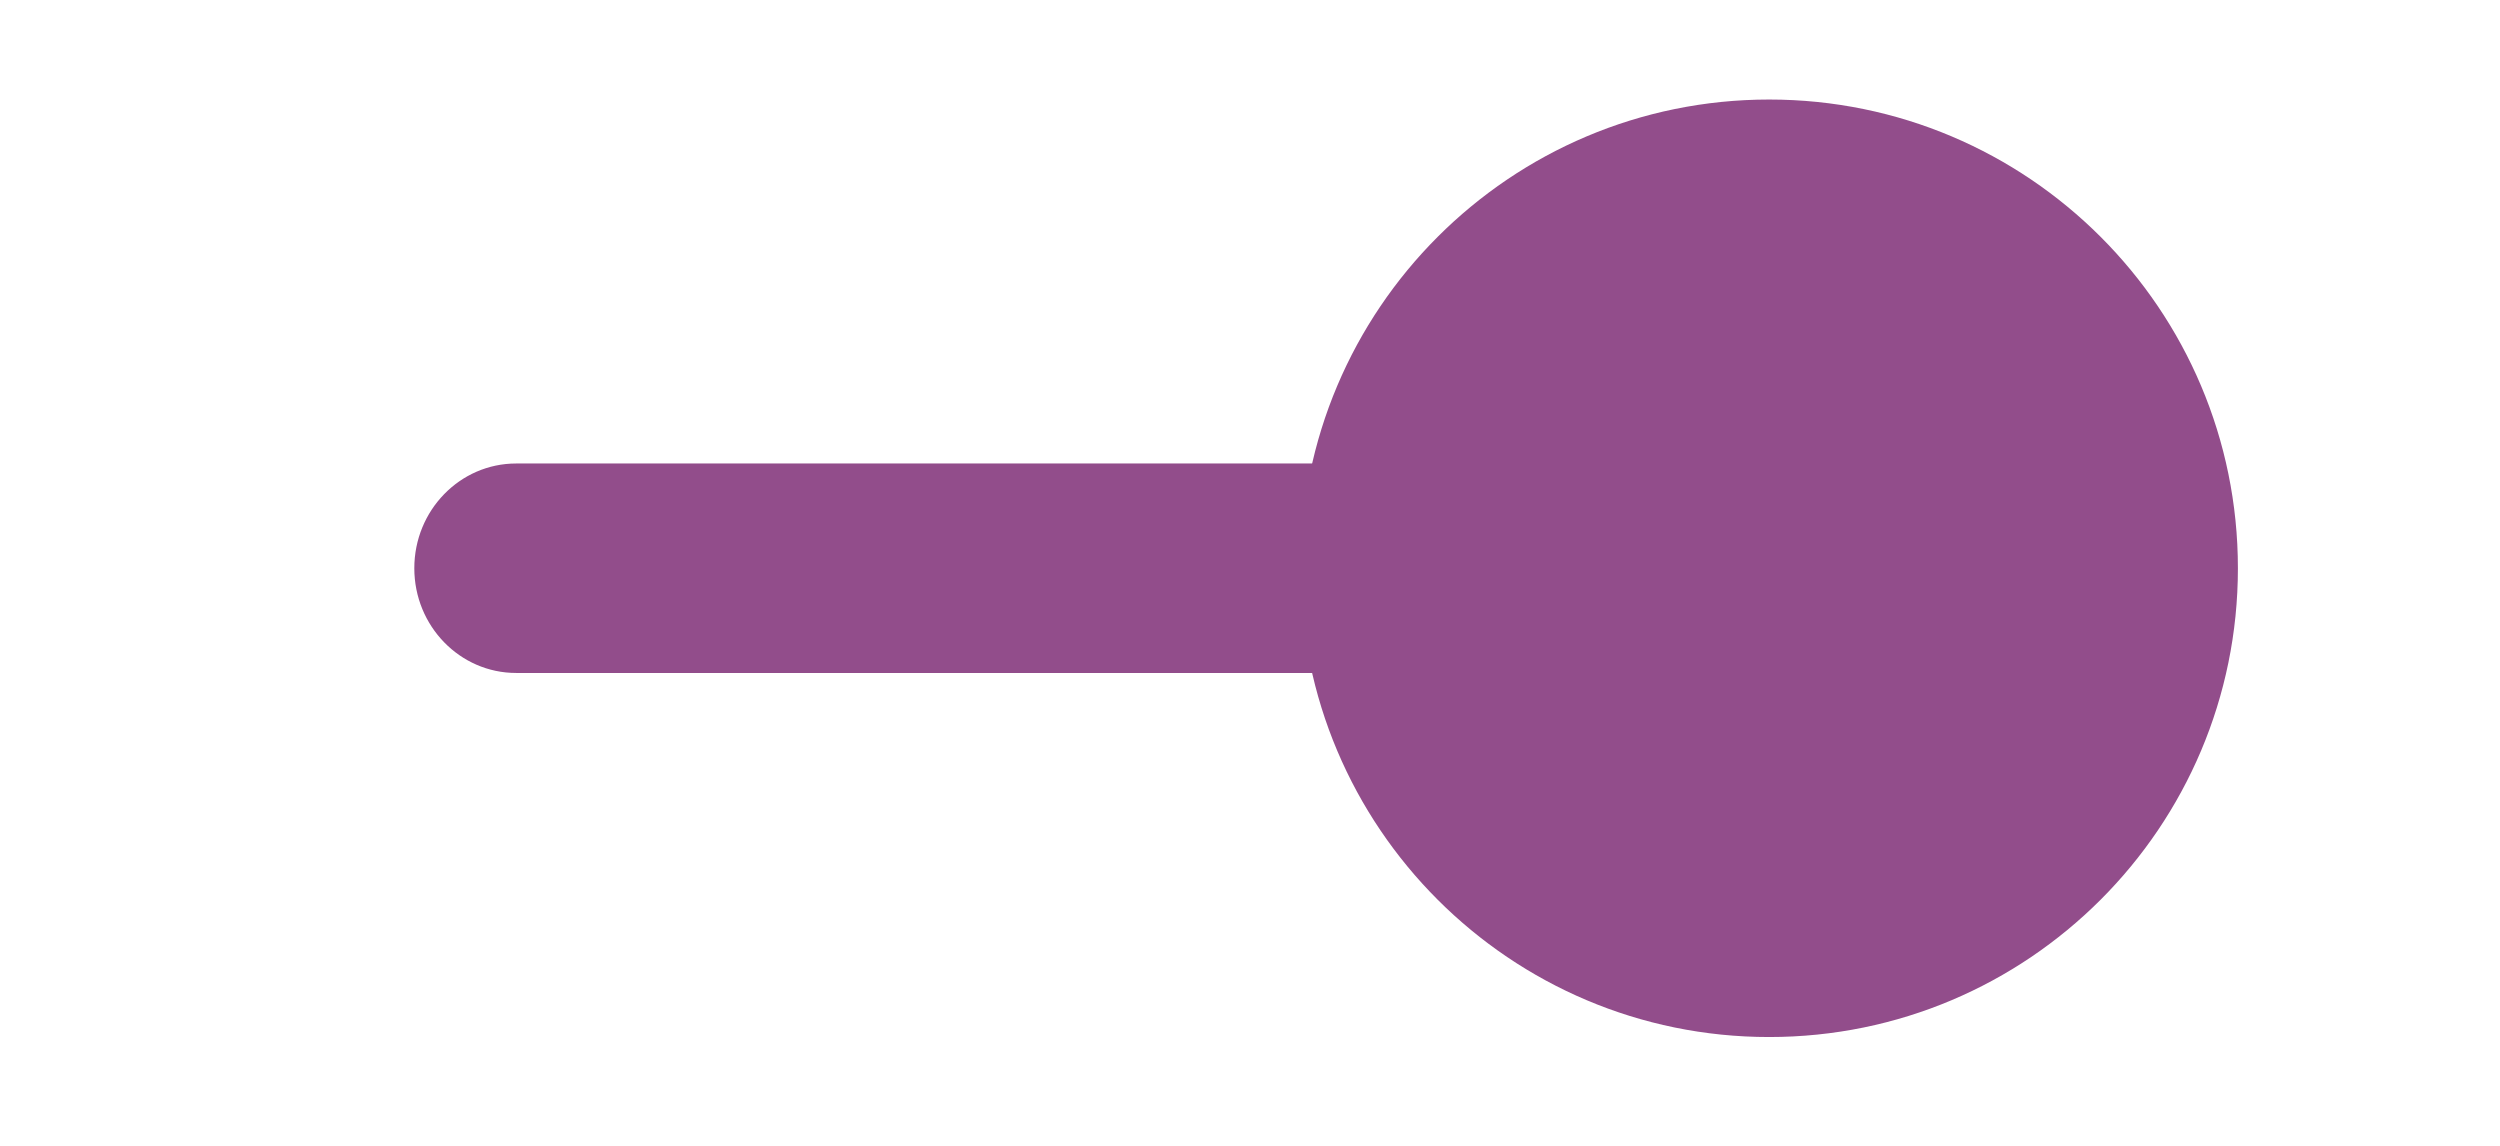
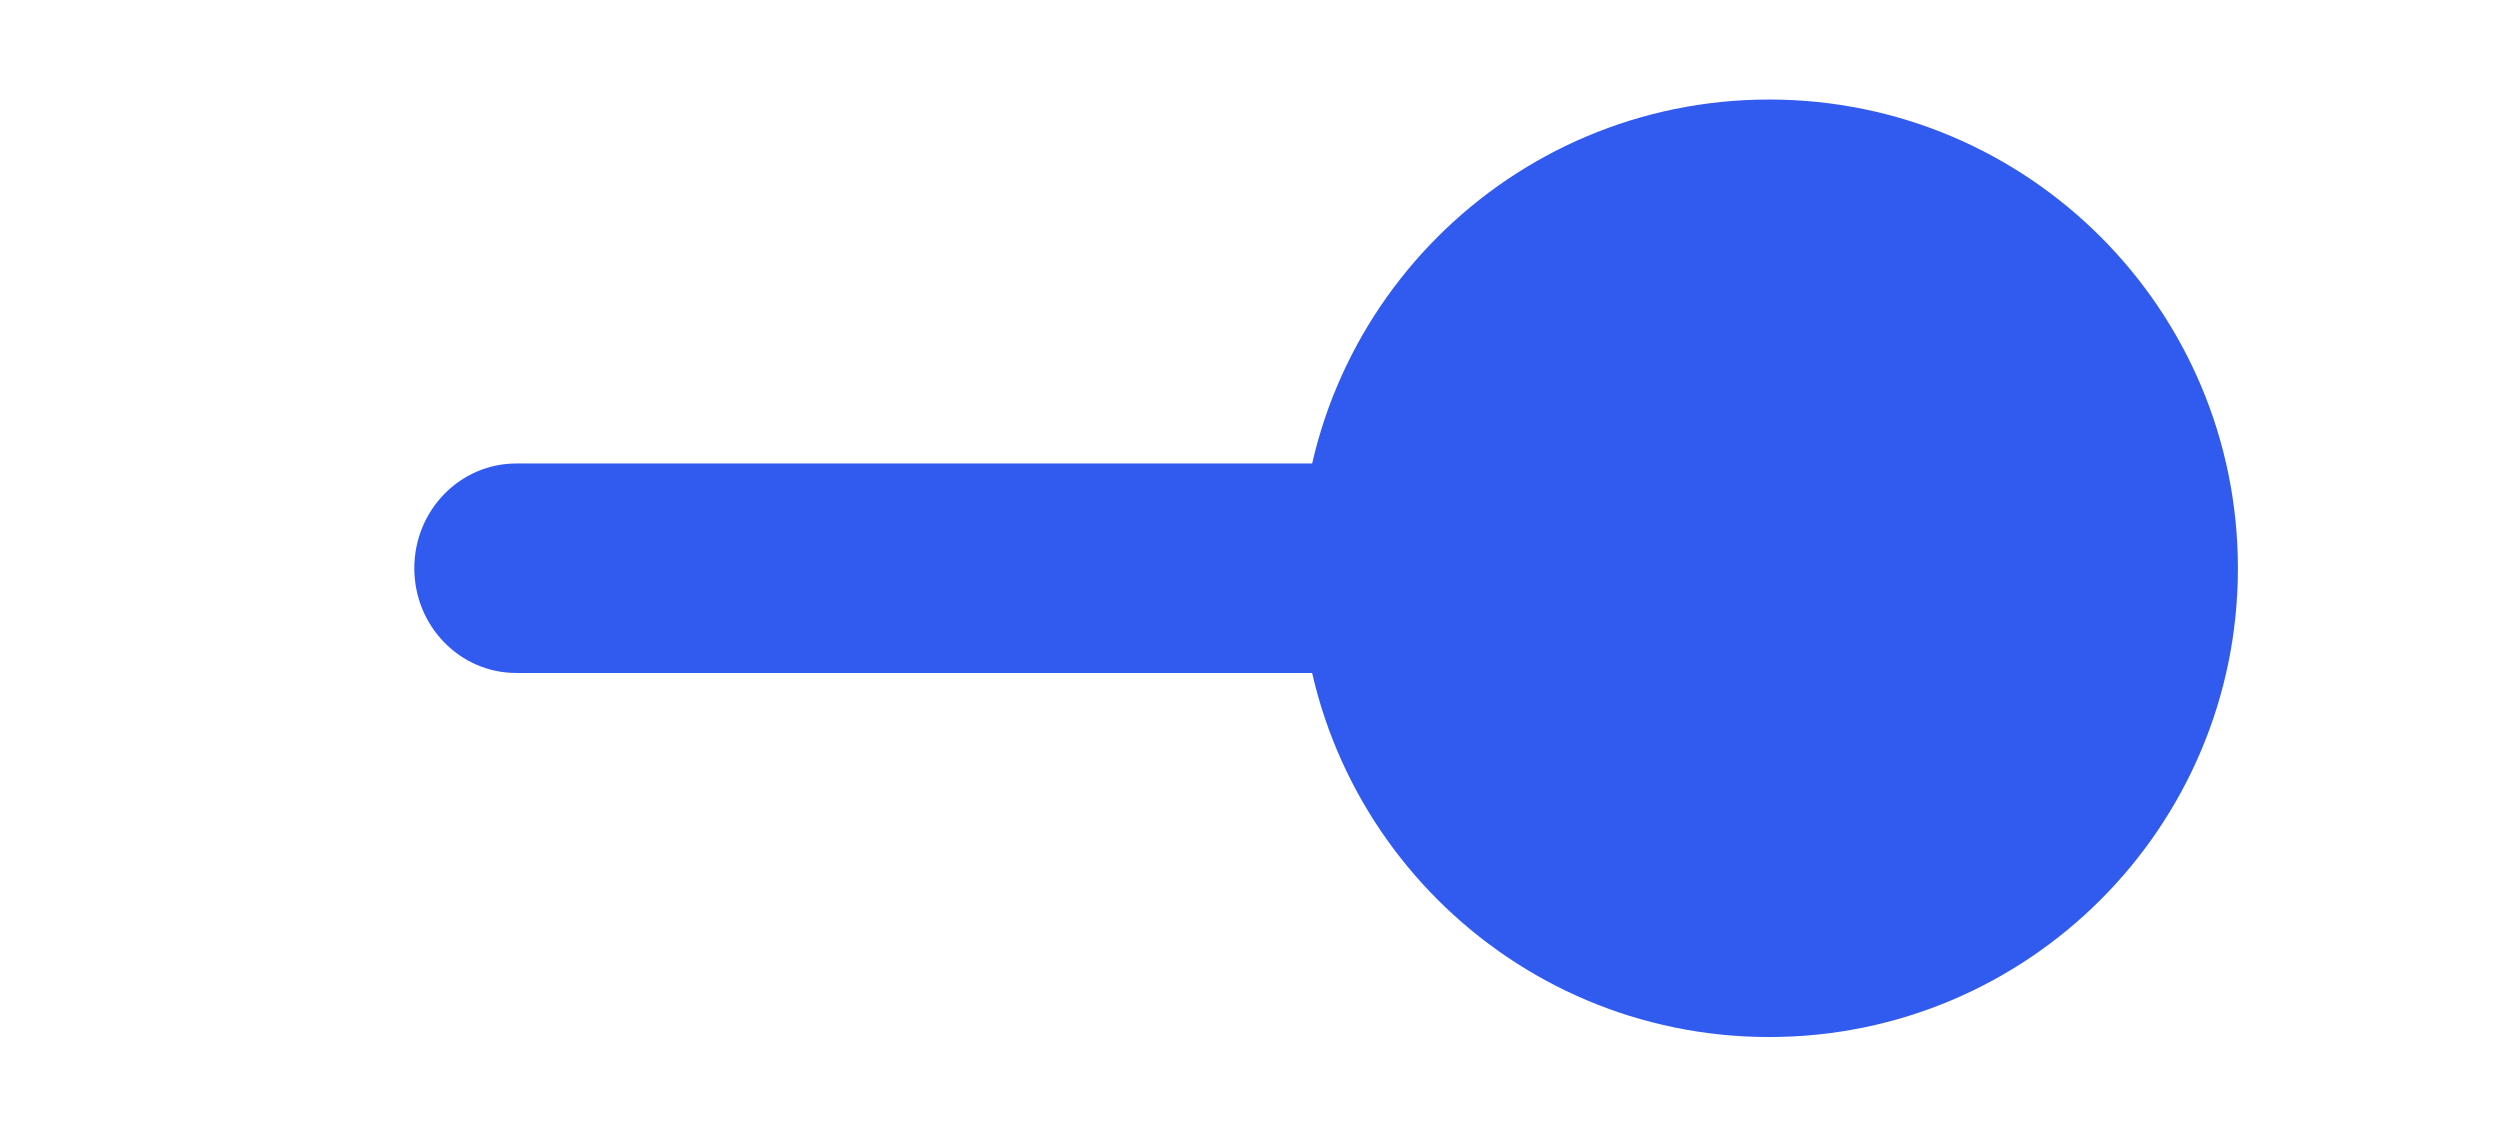
<svg xmlns="http://www.w3.org/2000/svg" width="48" height="22" id="svg2857" version="1.1">
  <defs id="defs2859">
    </defs>
  <g id="layer1" transform="translate(-444.6429,-781.3622)">
    <g transform="matrix(0.6526046,0,0,0.8055442,99.59264,-636.3217)" id="g37994">
      <g transform="matrix(1.532321,0,0,1.241397,-324.8564,441.5087)" id="toggle-on">
-         <rect style="color:#000000;clip-rule:nonzero;display:inline;overflow:visible;visibility:visible;opacity:1;isolation:auto;mix-blend-mode:normal;color-interpolation:sRGB;color-interpolation-filters:linearRGB;solid-color:#000000;solid-opacity:1;fill:#924D8B;fill-opacity:1;fill-rule:nonzero;stroke:none;stroke-width:3;stroke-linecap:round;stroke-linejoin:miter;stroke-miterlimit:4;stroke-dasharray:none;stroke-dashoffset:0;stroke-opacity:1;marker:none;marker-start:none;marker-mid:none;marker-end:none;paint-order:normal;color-rendering:auto;image-rendering:auto;shape-rendering:auto;text-rendering:auto;enable-background:accumulate" id="rect8475" width="34.85" height="4.022" x="565.008" y="1070.928" rx="1.956" ry="2.011" />
-         <circle transform="scale(-1,1)" style="color:#000000;clip-rule:nonzero;display:inline;overflow:visible;visibility:visible;opacity:1;isolation:auto;mix-blend-mode:normal;color-interpolation:sRGB;color-interpolation-filters:linearRGB;solid-color:#000000;solid-opacity:1;fill:#924D8B;fill-opacity:1;fill-rule:nonzero;stroke:none;stroke-width:3;stroke-linecap:round;stroke-linejoin:miter;stroke-miterlimit:4;stroke-dasharray:none;stroke-dashoffset:0;stroke-opacity:1;marker:none;marker-start:none;marker-mid:none;marker-end:none;paint-order:normal;color-rendering:auto;image-rendering:auto;shape-rendering:auto;text-rendering:auto;enable-background:accumulate" id="circle8463" cx="-591.021" cy="1072.94" r="9" />
+         <rect style="color:#000000;clip-rule:nonzero;display:inline;overflow:visible;visibility:visible;opacity:1;isolation:auto;mix-blend-mode:normal;color-interpolation:sRGB;color-interpolation-filters:linearRGB;solid-color:#000000;solid-opacity:1;fill:#315bef;fill-opacity:1;fill-rule:nonzero;stroke:none;stroke-width:3;stroke-linecap:round;stroke-linejoin:miter;stroke-miterlimit:4;stroke-dasharray:none;stroke-dashoffset:0;stroke-opacity:1;marker:none;marker-start:none;marker-mid:none;marker-end:none;paint-order:normal;color-rendering:auto;image-rendering:auto;shape-rendering:auto;text-rendering:auto;enable-background:accumulate" id="rect8475" width="34.85" height="4.022" x="565.008" y="1070.928" rx="1.956" ry="2.011" />
+         <circle transform="scale(-1,1)" style="color:#000000;clip-rule:nonzero;display:inline;overflow:visible;visibility:visible;opacity:1;isolation:auto;mix-blend-mode:normal;color-interpolation:sRGB;color-interpolation-filters:linearRGB;solid-color:#000000;solid-opacity:1;fill:#315bef;fill-opacity:1;fill-rule:nonzero;stroke:none;stroke-width:3;stroke-linecap:round;stroke-linejoin:miter;stroke-miterlimit:4;stroke-dasharray:none;stroke-dashoffset:0;stroke-opacity:1;marker:none;marker-start:none;marker-mid:none;marker-end:none;paint-order:normal;color-rendering:auto;image-rendering:auto;shape-rendering:auto;text-rendering:auto;enable-background:accumulate" id="circle8463" cx="-591.021" cy="1072.94" r="9" />
      </g>
    </g>
  </g>
</svg>
